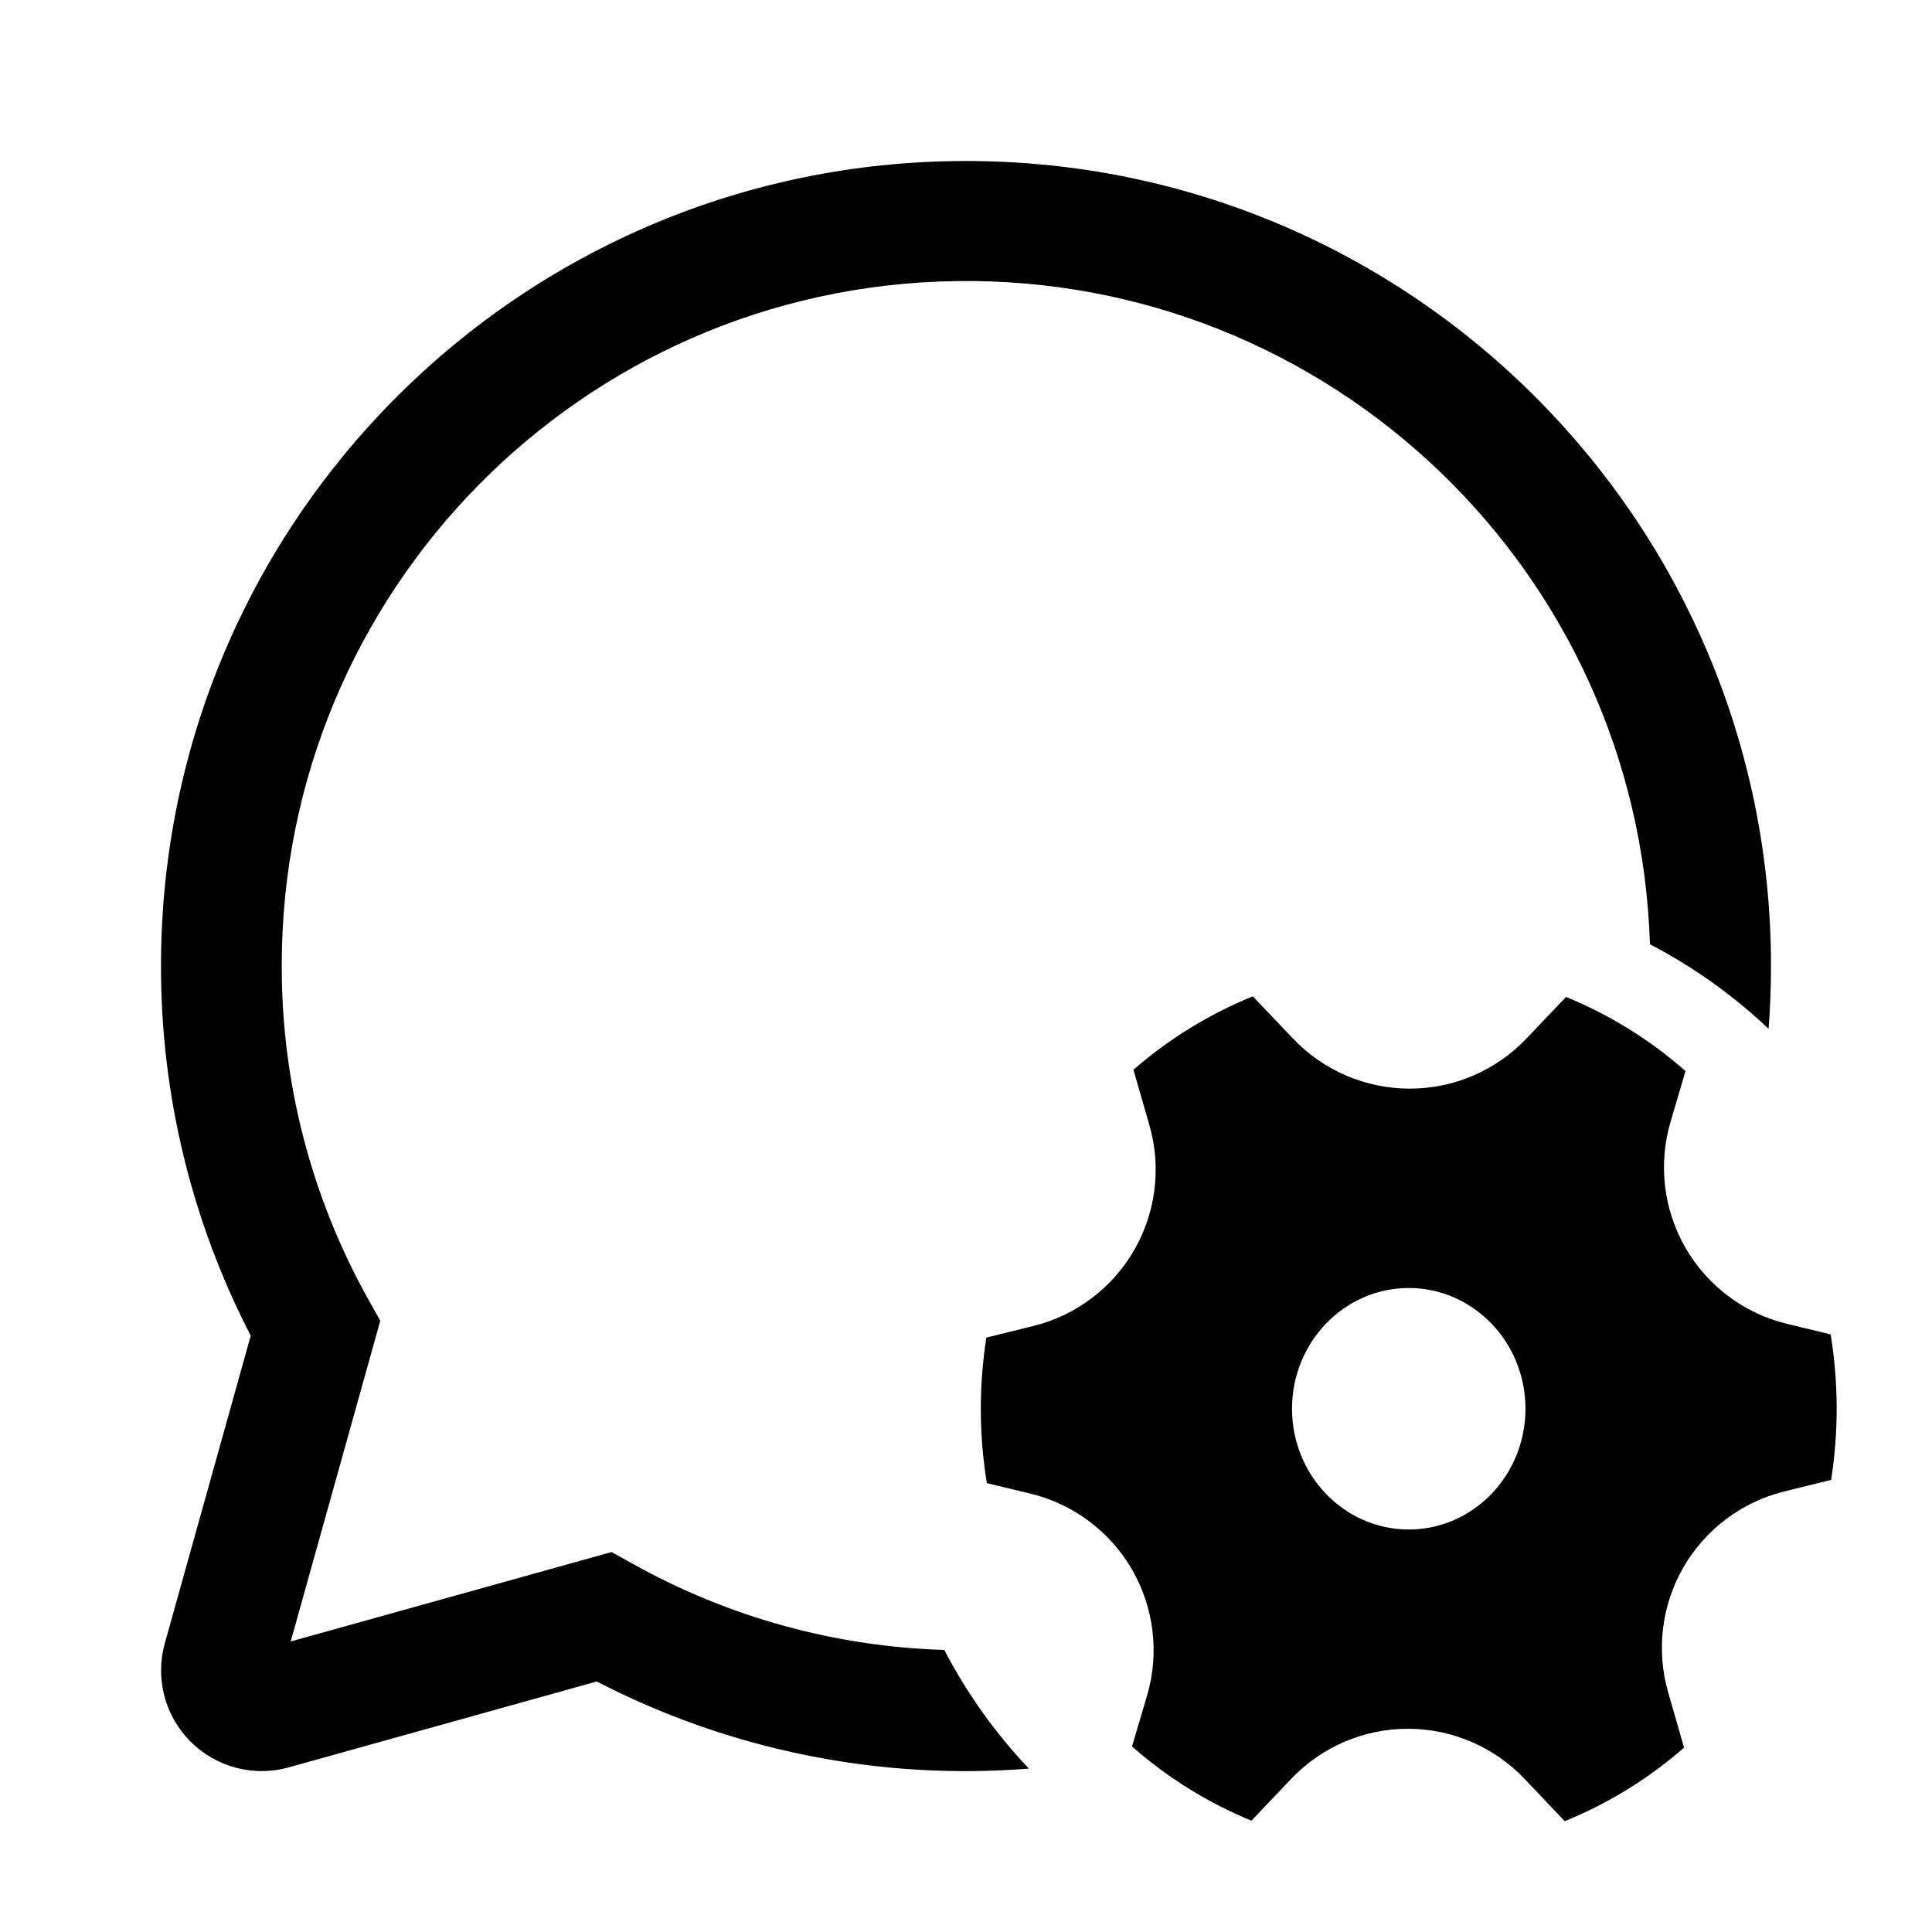
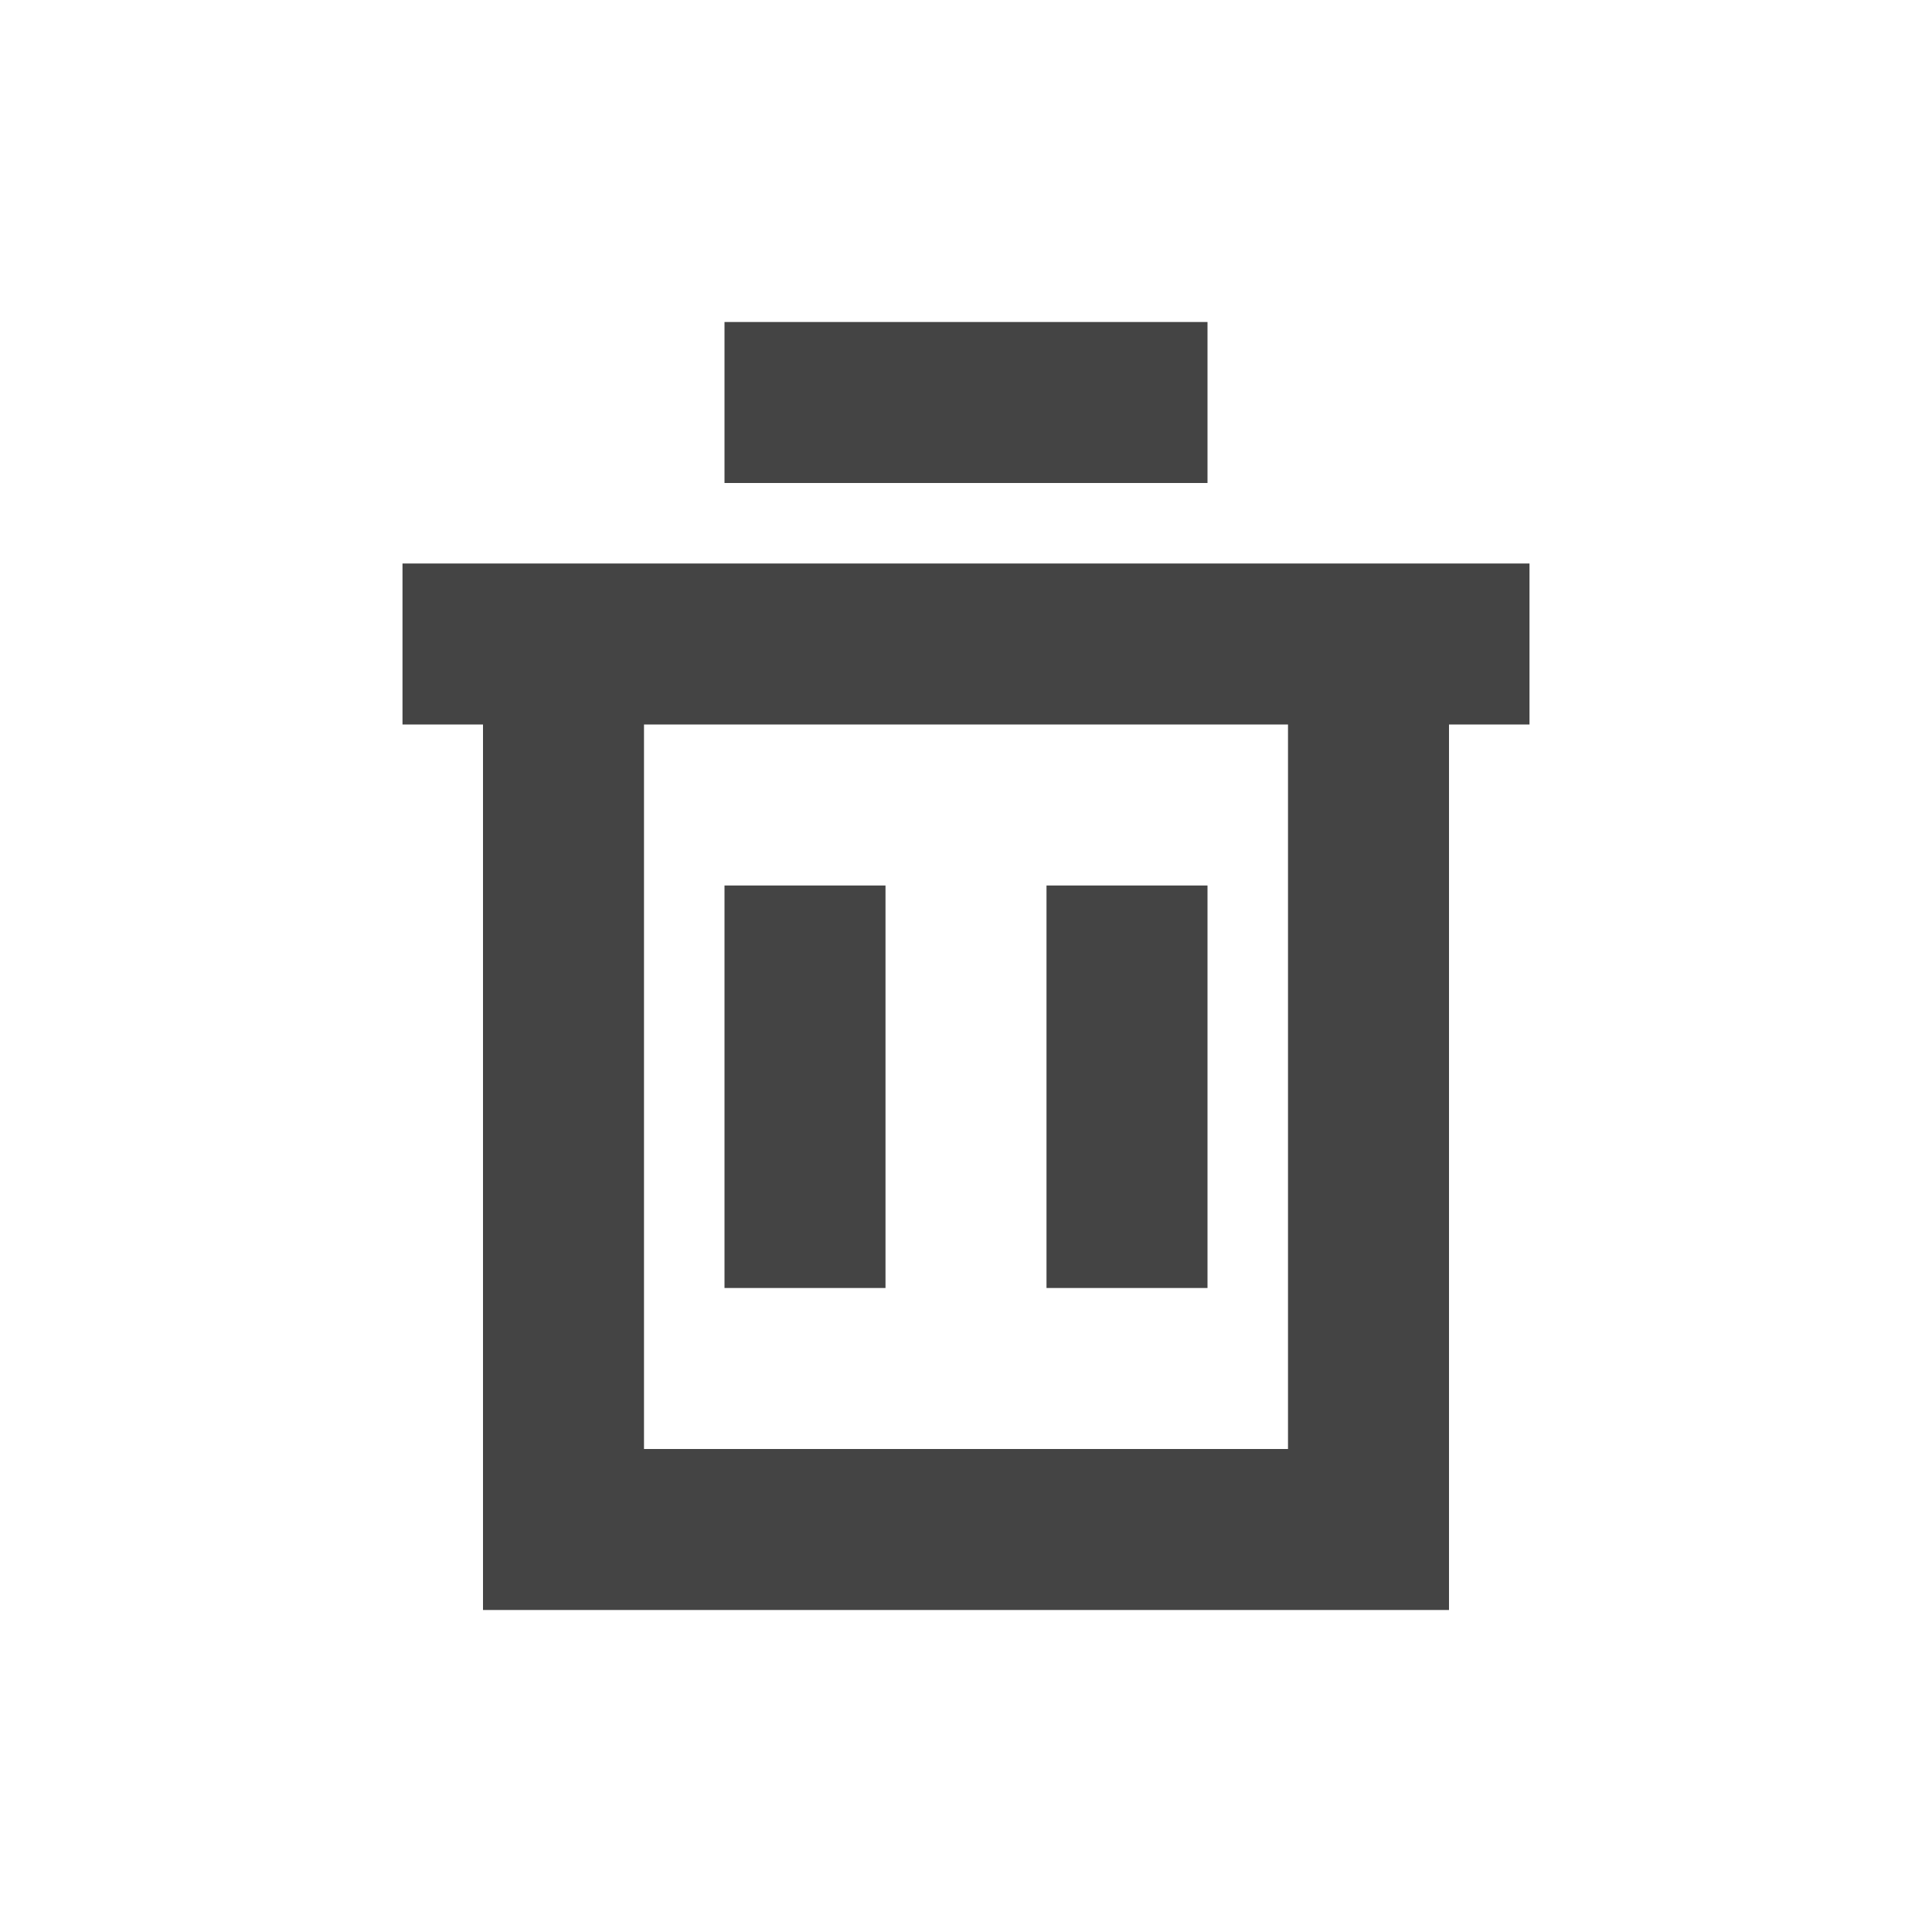
<svg xmlns="http://www.w3.org/2000/svg" class="icon" style="width: 1em;height: 1em;vertical-align: middle;fill: currentColor;overflow: hidden;" viewBox="0 0 1024 1024" version="1.1">
-   <path d="M938.667 512c0-235.648-191.019-426.667-426.667-426.667S85.333 276.352 85.333 512a424.96 424.96 0 0 0 47.573 195.925l-45.568 163.115a53.333 53.333 0 0 0 65.707 65.707l163.243-45.525a424.96 424.96 0 0 0 229.035 46.165 278.101 278.101 0 0 1-44.843-62.891 360.491 360.491 0 0 1-164.821-45.483l-11.52-6.4-170.069 47.403 47.488-169.984-6.443-11.52A360.875 360.875 0 0 1 149.333 512a362.667 362.667 0 0 1 725.163-11.52c23.04 11.989 44.203 27.136 62.891 44.8 0.853-10.965 1.28-22.059 1.28-33.28z m-390.955 190.805a85.333 85.333 0 0 0 61.483-106.496l-8.448-29.312a225.28 225.28 0 0 1 63.275-38.912l21.291 22.357a85.333 85.333 0 0 0 123.691 0.043l21.035-22.101a225.28 225.28 0 0 1 63.317 39.296l-7.936 26.923a85.333 85.333 0 0 0 61.867 107.093l22.997 5.547a244.565 244.565 0 0 1 0.256 77.141l-24.917 6.144a85.333 85.333 0 0 0-61.44 106.496l8.405 29.269c-18.731 16.341-40.064 29.568-63.275 38.955l-21.248-22.4a85.333 85.333 0 0 0-123.733 0l-21.035 22.144a225.28 225.28 0 0 1-63.317-39.339l7.979-26.923a85.333 85.333 0 0 0-61.867-107.093l-23.04-5.547a243.968 243.968 0 0 1-0.256-77.141l24.917-6.144zM808.533 746.667c0-35.328-27.733-64-61.867-64-34.133 0-61.867 28.672-61.867 64S712.533 810.667 746.667 810.667c34.133 0 61.867-28.672 61.867-64z" />
+   <path d="M256 298.667h512v554.667H256V298.667z m85.333 85.333v384h341.333V384H341.333z m42.667 85.333h85.333v213.333H384v-213.333z m170.667 0h85.333v213.333h-85.333v-213.333zM213.333 298.667h597.333v85.333H213.333V298.667z m170.667-128h256v85.333H384V170.667z" fill="#444444" />
</svg>
